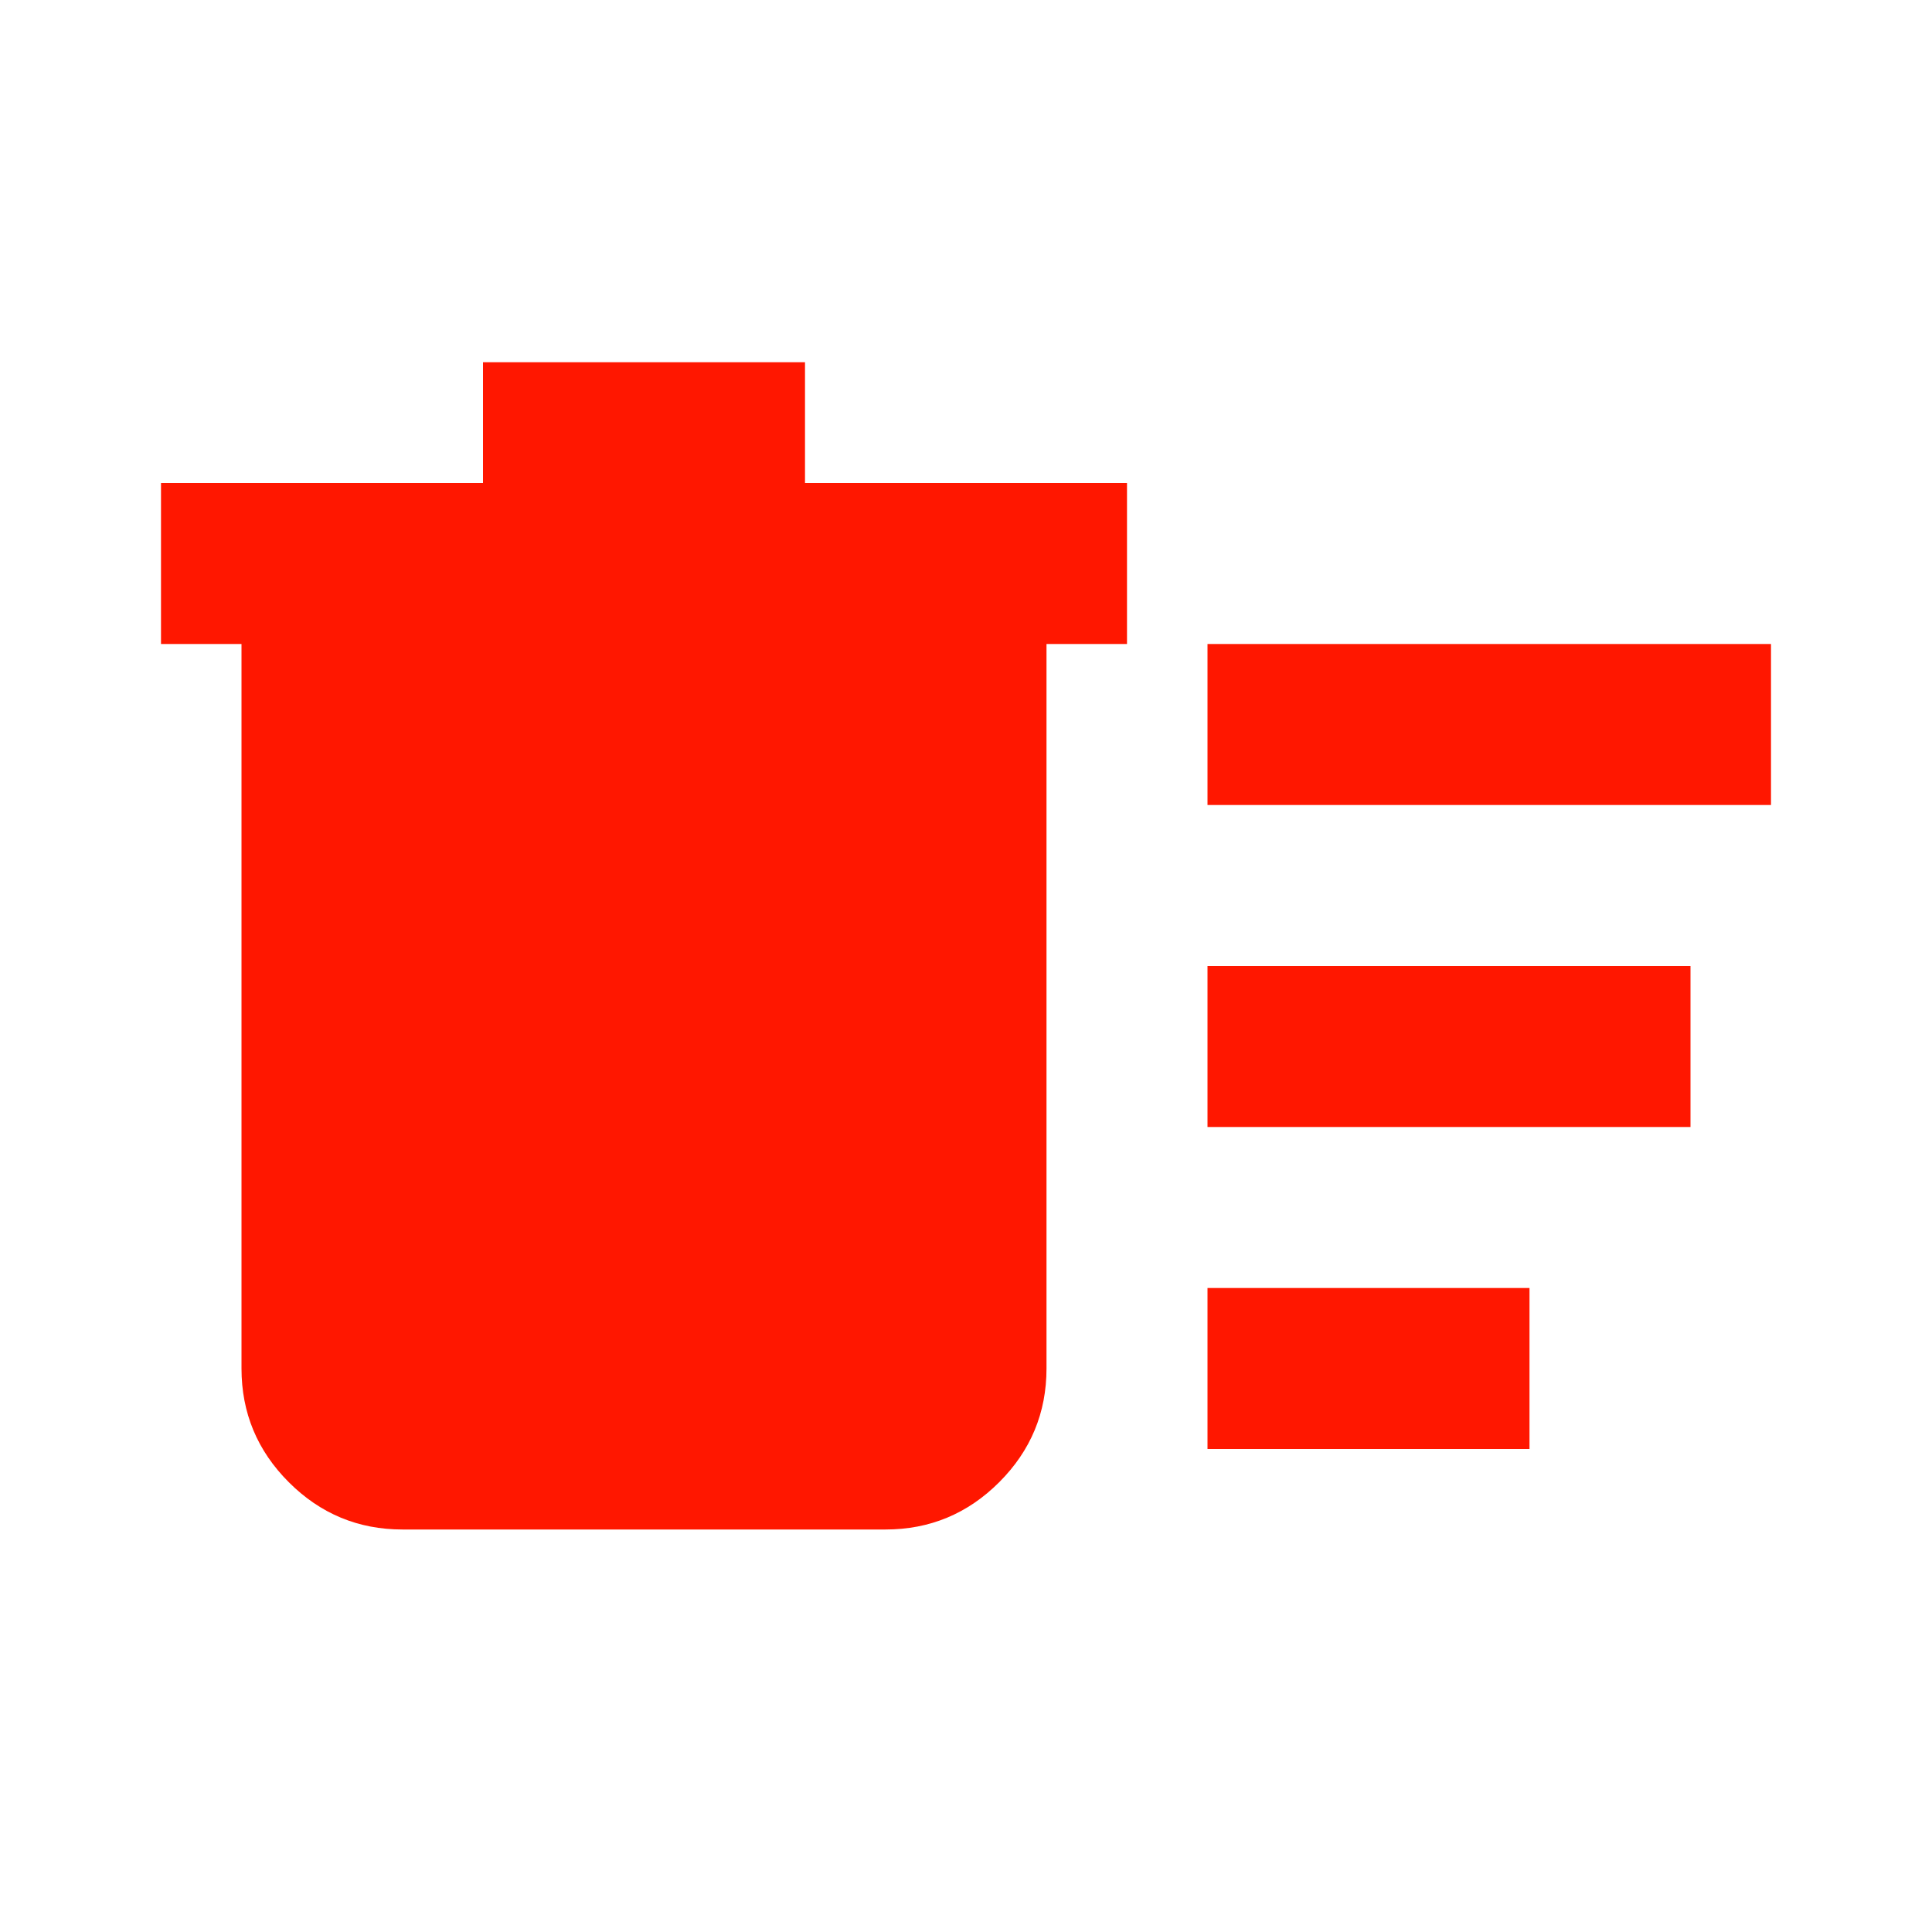
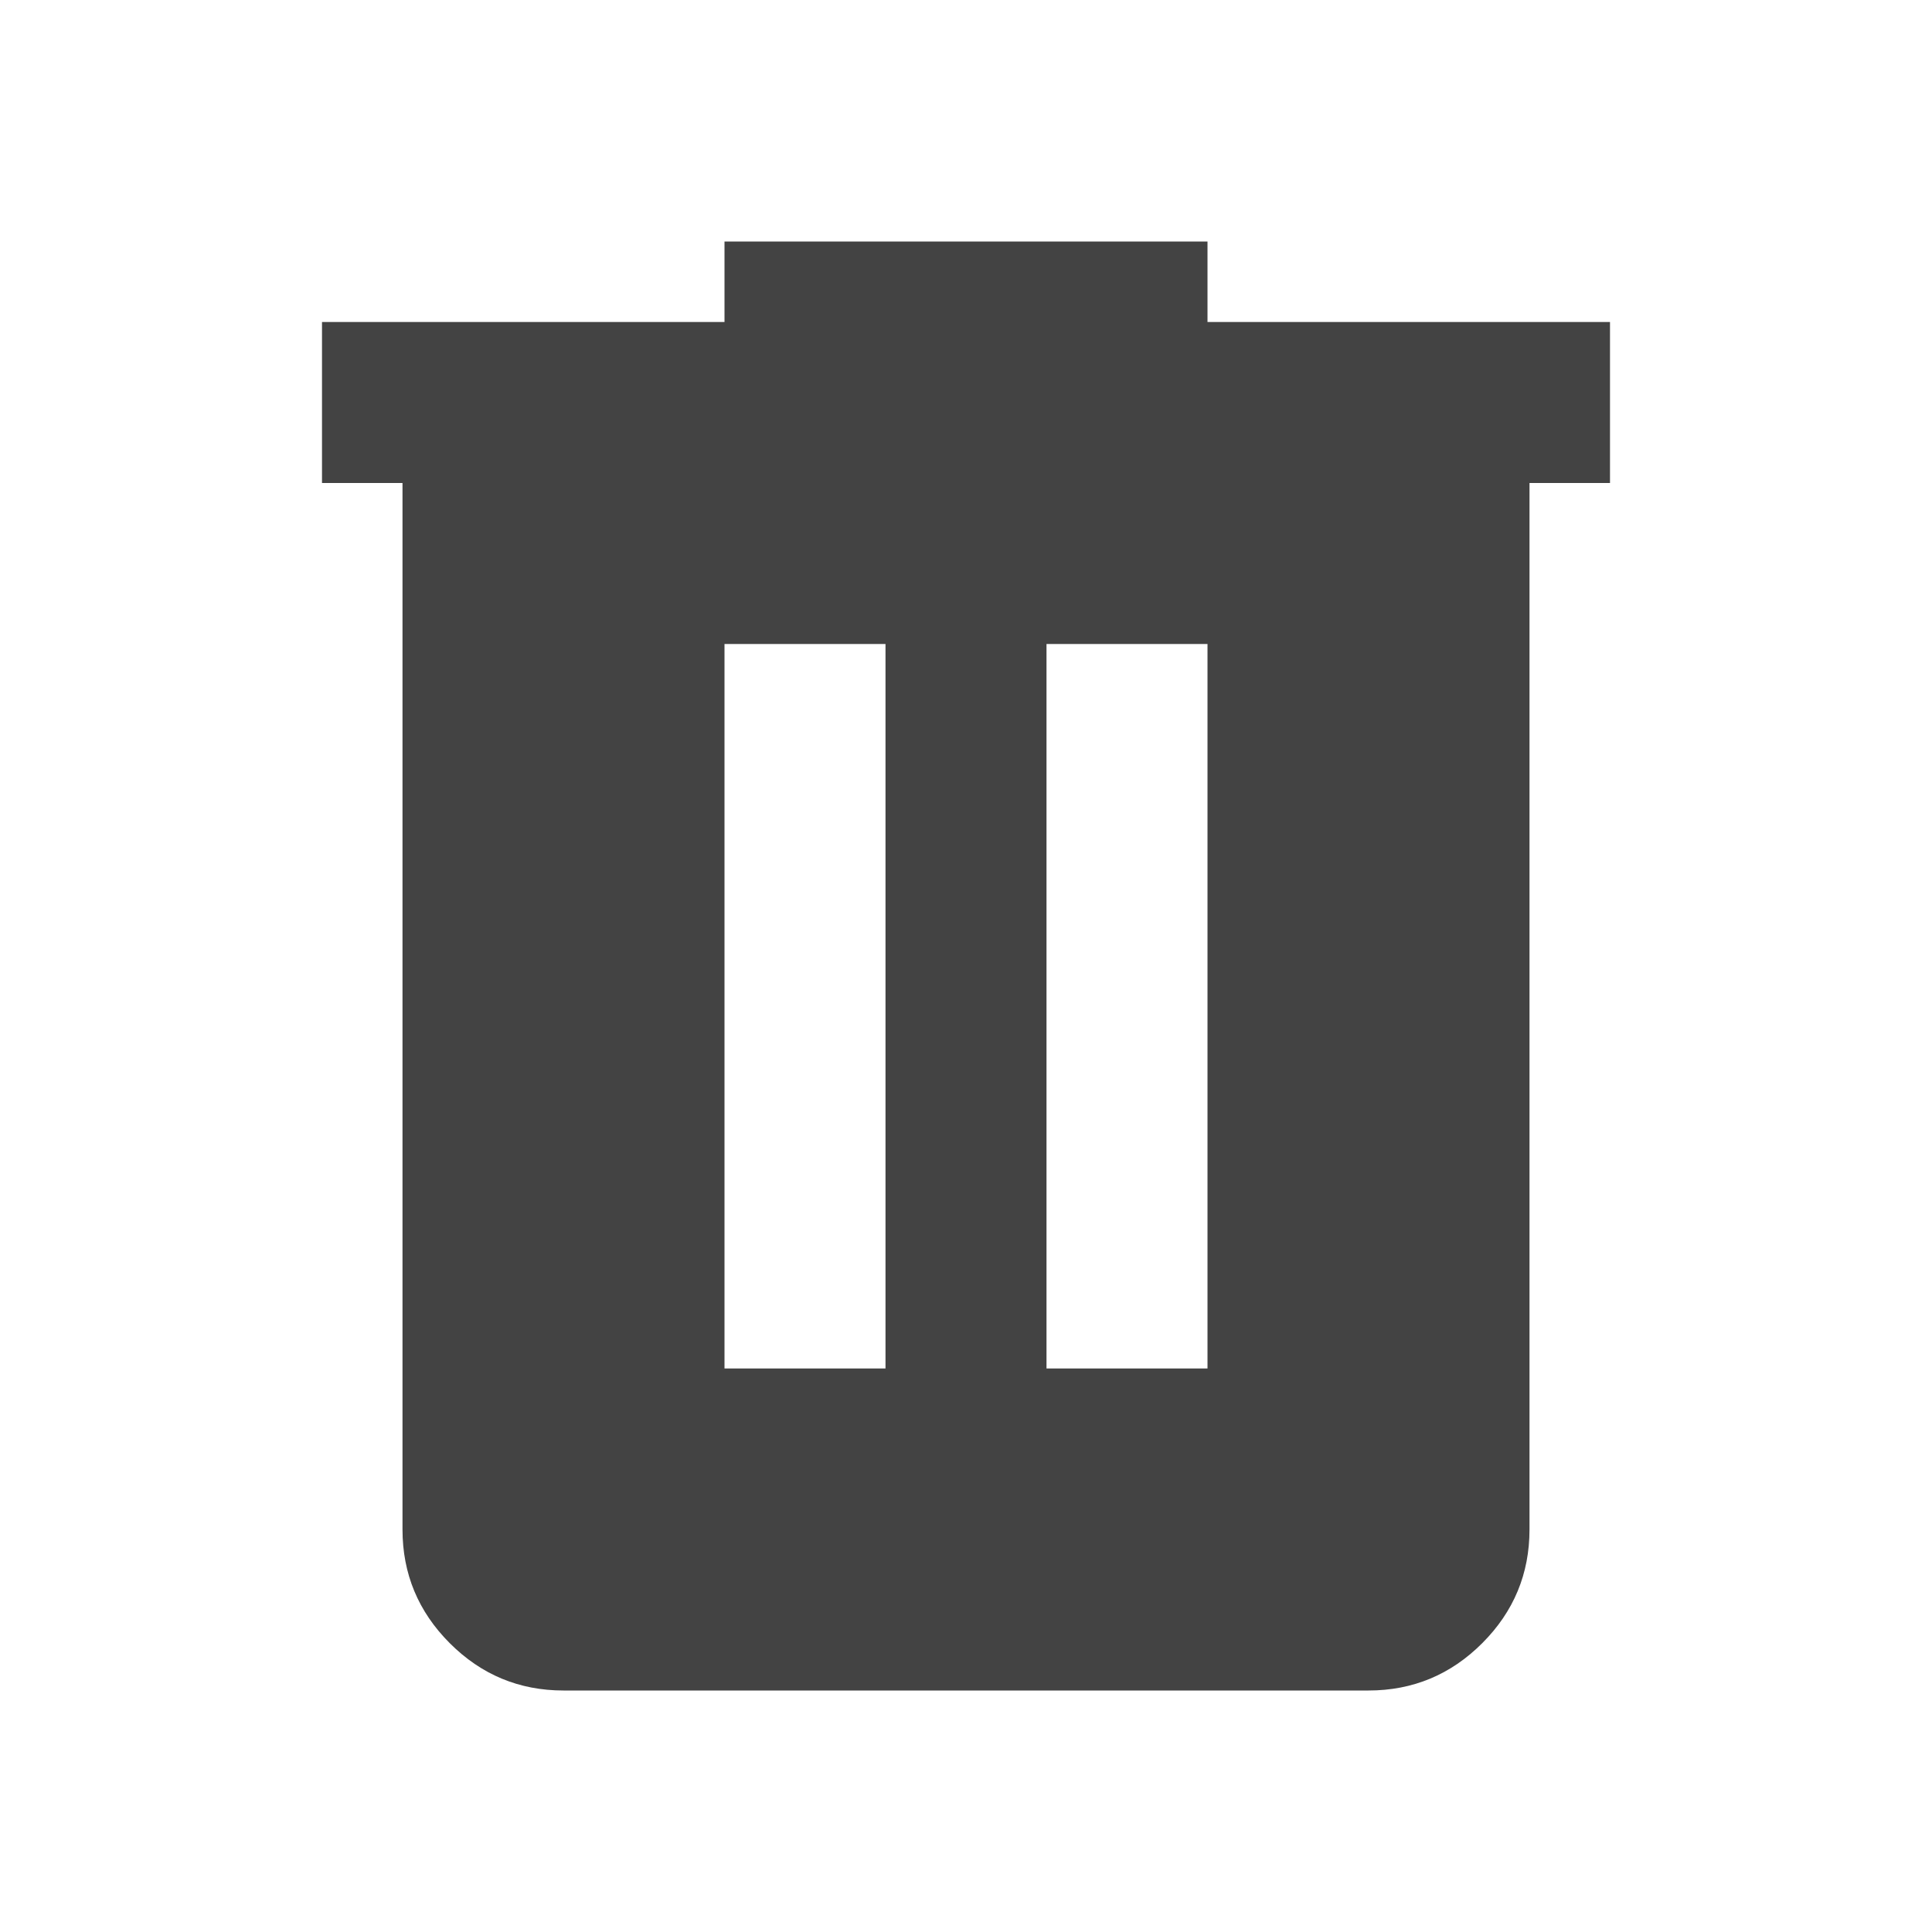
- <svg xmlns="http://www.w3.org/2000/svg" height="24px" viewBox="0 -960 960 960" width="24px" fill="#FF1700">
-   <path d="M600-240v-80h160v80H600Zm0-320v-80h280v80H600Zm0 160v-80h240v80H600ZM120-640H80v-80h160v-60h160v60h160v80h-40v360q0 33-23.5 56.5T440-200H200q-33 0-56.5-23.5T120-280v-360Z" />
+ <svg xmlns="http://www.w3.org/2000/svg" height="24px" viewBox="0 -960 960 960" width="24px" fill="#434343">
+   <path d="M280-120q-33 0-56.5-23.5T200-200v-520h-40v-80h200v-40h240v40h200v80h-40v520q0 33-23.5 56.5T680-120H280Zm80-160h80v-360h-80v360Zm160 0h80v-360h-80v360Z" />
</svg>
